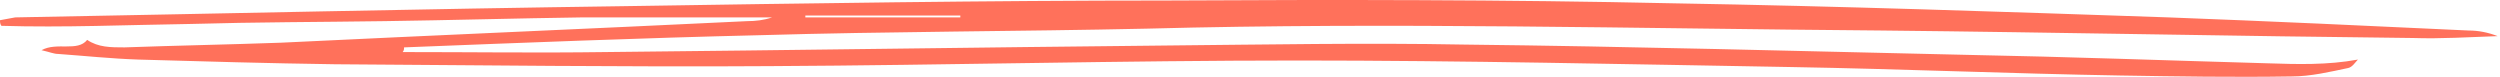
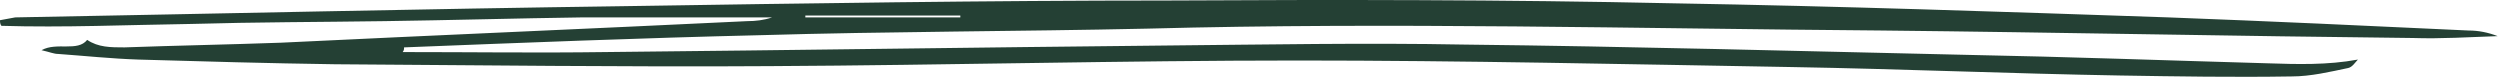
<svg xmlns="http://www.w3.org/2000/svg" width="846" height="26" viewBox="0 0 846 26" fill="none">
-   <path d="M136.265 17.62C159.21 17.62 182.155 17.937 204.631 17.62C267.847 16.985 331.531 16.034 394.746 15.4C428.461 15.082 462.176 14.448 495.423 15.082C552.083 15.717 609.211 17.302 665.871 18.571C699.586 19.205 733.769 20.474 767.484 21.425C777.318 21.743 787.619 22.06 797.921 20.157C796.985 21.108 796.048 22.694 794.643 23.011C788.556 24.28 782 25.866 775.445 25.866C756.246 26.183 736.579 25.866 717.38 25.549C680.387 24.914 643.394 23.328 606.401 22.694C550.678 21.743 494.955 20.474 439.231 20.474C380.23 20.474 320.292 22.06 260.823 22.377C211.655 22.694 162.487 22.06 113.32 21.743C90.843 21.425 68.835 20.791 46.826 20.157C37.461 19.84 28.564 18.888 19.667 18.254C18.262 18.254 16.858 17.62 14.048 16.985C19.199 14.131 26.223 17.62 29.501 13.497C33.247 16.034 37.461 16.034 42.144 16.034C59.938 15.4 77.263 15.082 95.058 14.448C147.503 11.911 200.417 9.691 252.862 7.154C255.672 7.154 258.481 6.836 261.291 5.885C239.751 5.885 218.679 5.885 197.139 5.885C174.662 6.202 152.654 6.836 130.177 7.154C108.169 7.471 86.629 7.471 64.62 8.105C43.08 8.422 21.54 9.374 0.468 8.739C0 8.105 0 7.471 0 6.836C1.873 6.519 3.278 6.202 5.151 5.885C73.986 4.616 142.82 3.031 211.655 2.079C272.529 1.128 333.872 0.176 394.746 0.176C451.874 -0.141 509.003 -0.141 566.599 1.128C622.322 2.079 678.046 3.982 733.769 5.885C767.484 7.154 801.667 8.739 835.382 10.325C838.66 10.325 841.938 10.959 845.216 12.228C835.85 12.545 826.017 13.18 816.652 12.862C756.714 12.228 696.776 10.959 636.838 10.325C553.956 9.691 471.073 7.471 388.191 9.691C344.642 10.642 300.625 10.642 257.077 11.911C216.806 12.862 177.004 14.448 136.733 16.034C136.733 16.668 136.733 16.985 136.265 17.62ZM272.529 5.251C272.529 5.568 272.529 5.568 272.529 5.885C289.855 5.885 307.649 5.885 324.975 5.885C324.975 5.568 324.975 5.568 324.975 5.251C307.649 5.251 290.323 5.251 272.529 5.251Z" fill="#FF715B" />
+   <path d="M136.265 17.62C159.21 17.62 182.155 17.937 204.631 17.62C267.847 16.985 331.531 16.034 394.746 15.4C428.461 15.082 462.176 14.448 495.423 15.082C552.083 15.717 609.211 17.302 665.871 18.571C699.586 19.205 733.769 20.474 767.484 21.425C777.318 21.743 787.619 22.06 797.921 20.157C796.985 21.108 796.048 22.694 794.643 23.011C788.556 24.28 782 25.866 775.445 25.866C756.246 26.183 736.579 25.866 717.38 25.549C680.387 24.914 643.394 23.328 606.401 22.694C550.678 21.743 494.955 20.474 439.231 20.474C380.23 20.474 320.292 22.06 260.823 22.377C211.655 22.694 162.487 22.06 113.32 21.743C90.843 21.425 68.835 20.791 46.826 20.157C37.461 19.84 28.564 18.888 19.667 18.254C18.262 18.254 16.858 17.62 14.048 16.985C19.199 14.131 26.223 17.62 29.501 13.497C33.247 16.034 37.461 16.034 42.144 16.034C59.938 15.4 77.263 15.082 95.058 14.448C147.503 11.911 200.417 9.691 252.862 7.154C255.672 7.154 258.481 6.836 261.291 5.885C239.751 5.885 218.679 5.885 197.139 5.885C174.662 6.202 152.654 6.836 130.177 7.154C108.169 7.471 86.629 7.471 64.62 8.105C43.08 8.422 21.54 9.374 0.468 8.739C0 8.105 0 7.471 0 6.836C1.873 6.519 3.278 6.202 5.151 5.885C73.986 4.616 142.82 3.031 211.655 2.079C272.529 1.128 333.872 0.176 394.746 0.176C451.874 -0.141 509.003 -0.141 566.599 1.128C622.322 2.079 678.046 3.982 733.769 5.885C767.484 7.154 801.667 8.739 835.382 10.325C838.66 10.325 841.938 10.959 845.216 12.228C835.85 12.545 826.017 13.18 816.652 12.862C756.714 12.228 696.776 10.959 636.838 10.325C553.956 9.691 471.073 7.471 388.191 9.691C344.642 10.642 300.625 10.642 257.077 11.911C216.806 12.862 177.004 14.448 136.733 16.034C136.733 16.668 136.733 16.985 136.265 17.62ZM272.529 5.251C272.529 5.568 272.529 5.568 272.529 5.885C289.855 5.885 307.649 5.885 324.975 5.885C324.975 5.568 324.975 5.568 324.975 5.251C307.649 5.251 290.323 5.251 272.529 5.251Z" fill="#244034" />
</svg>
